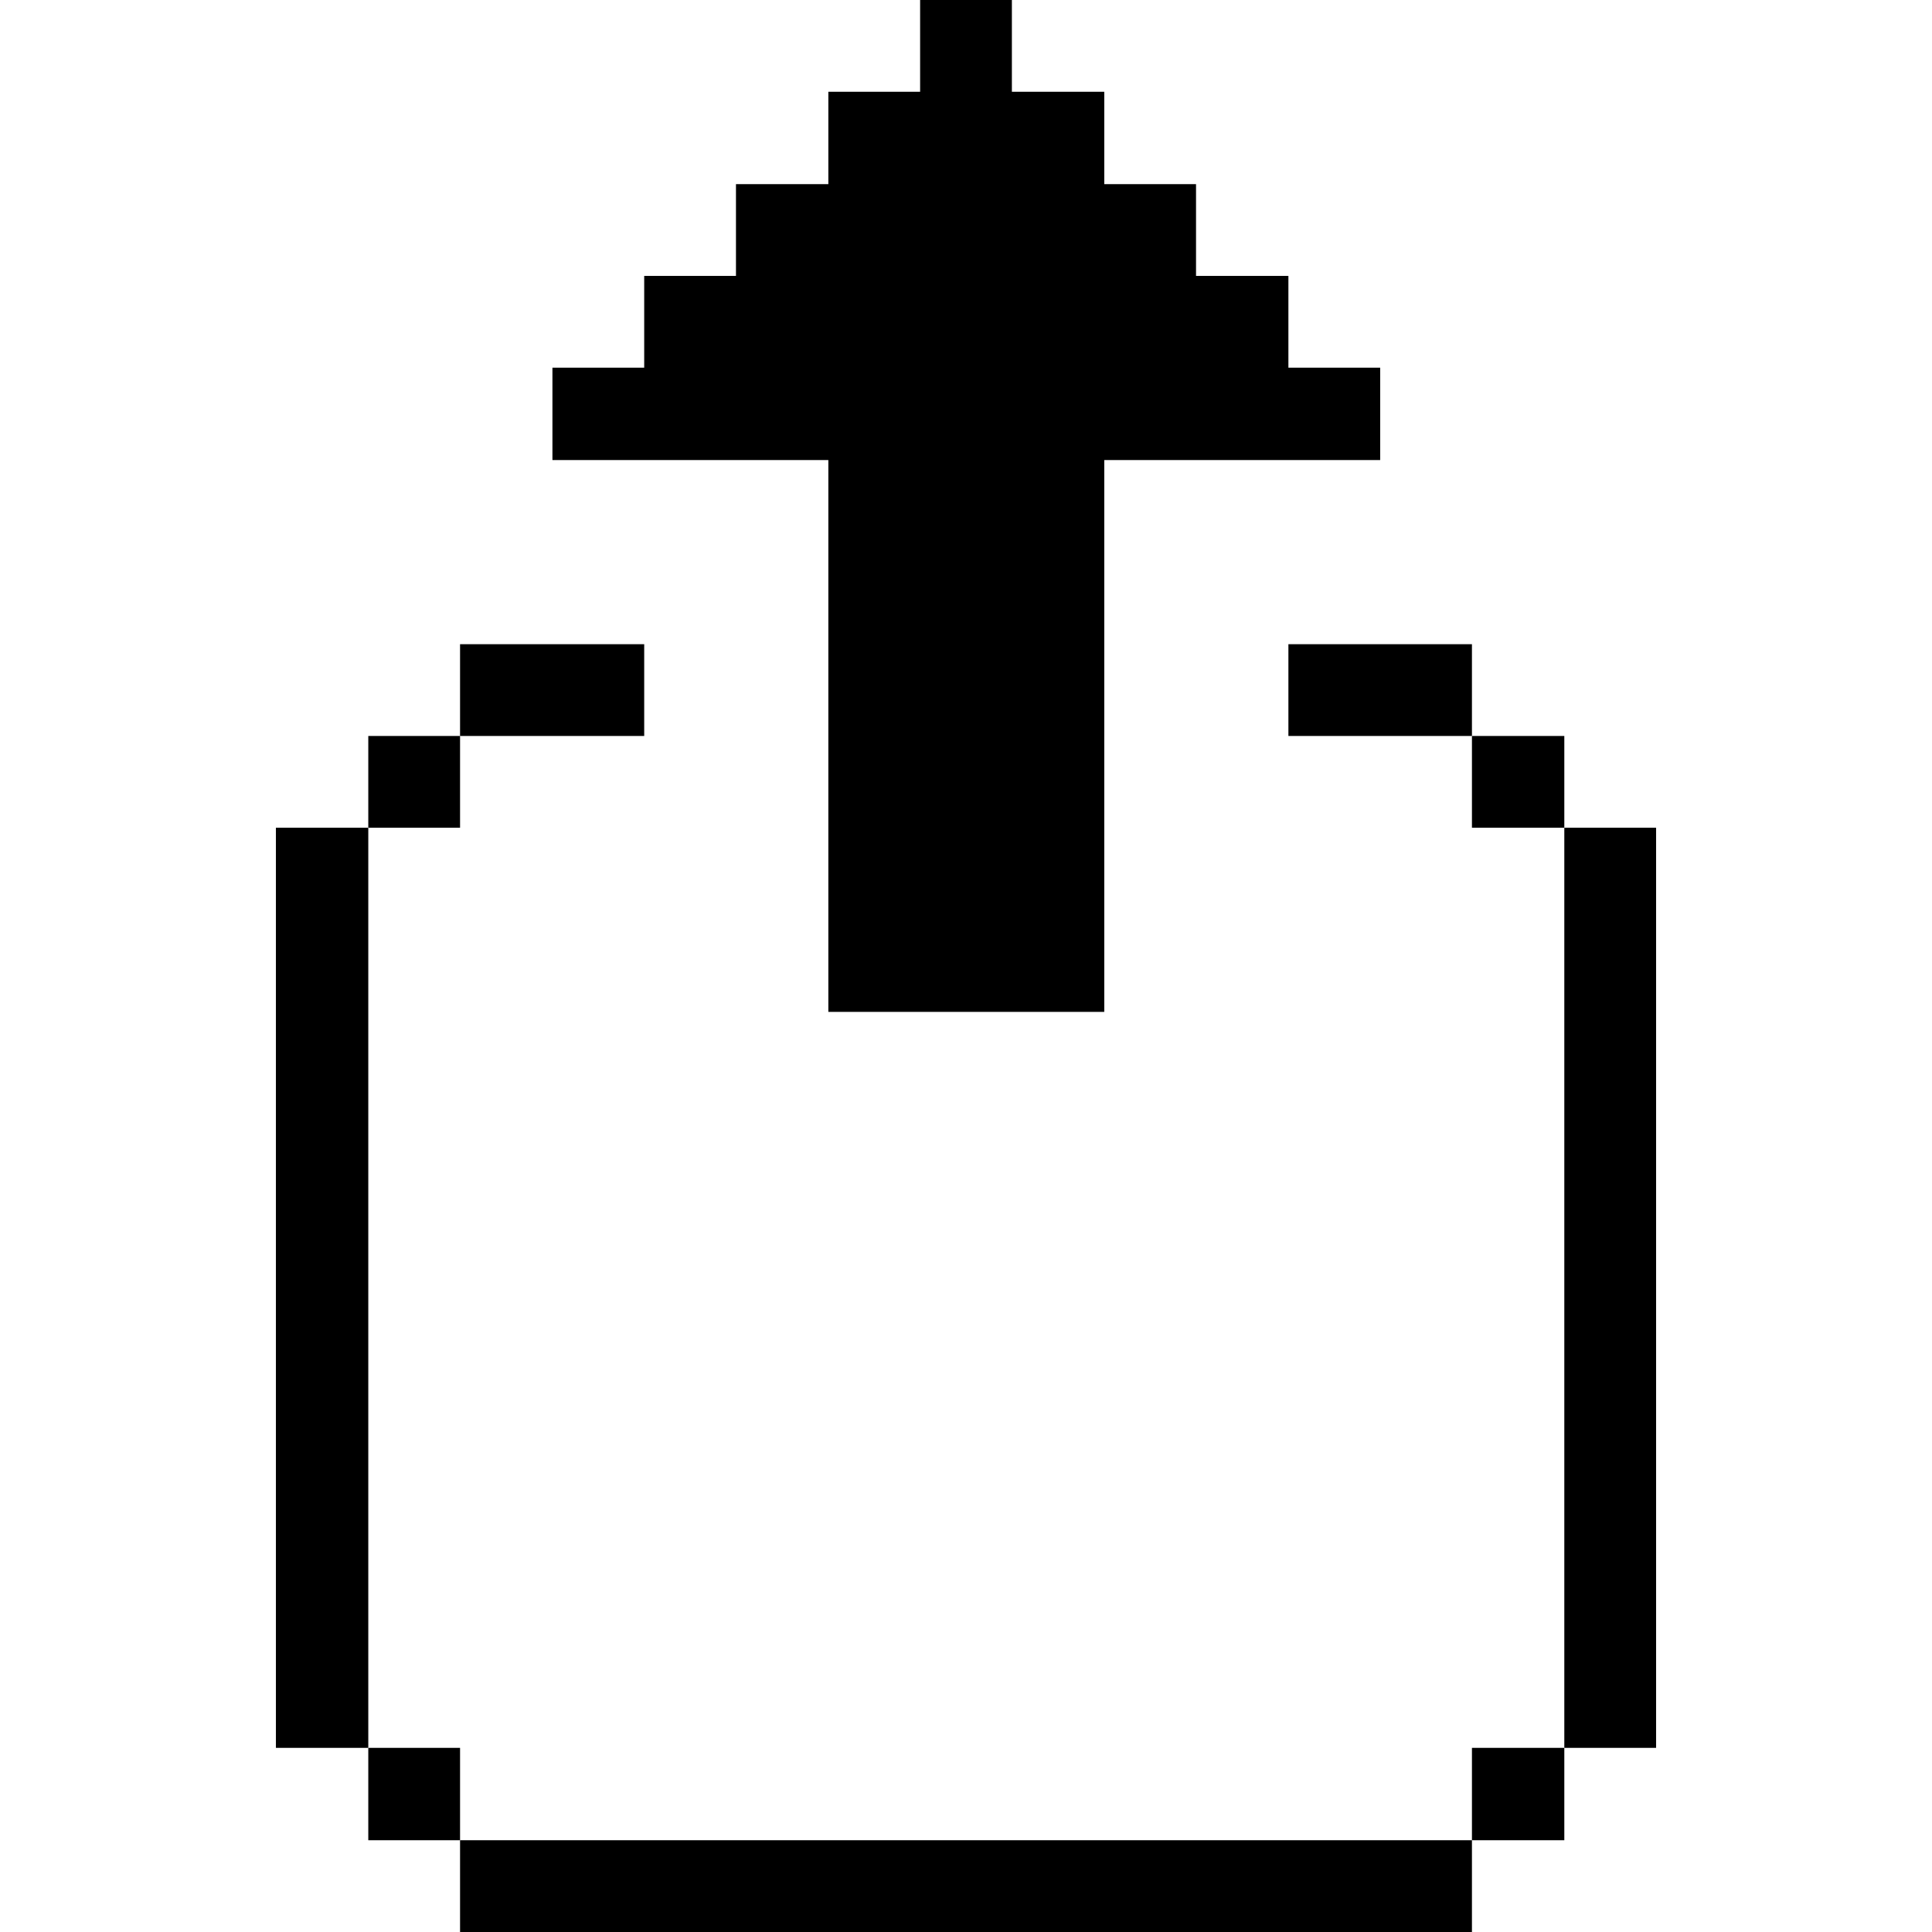
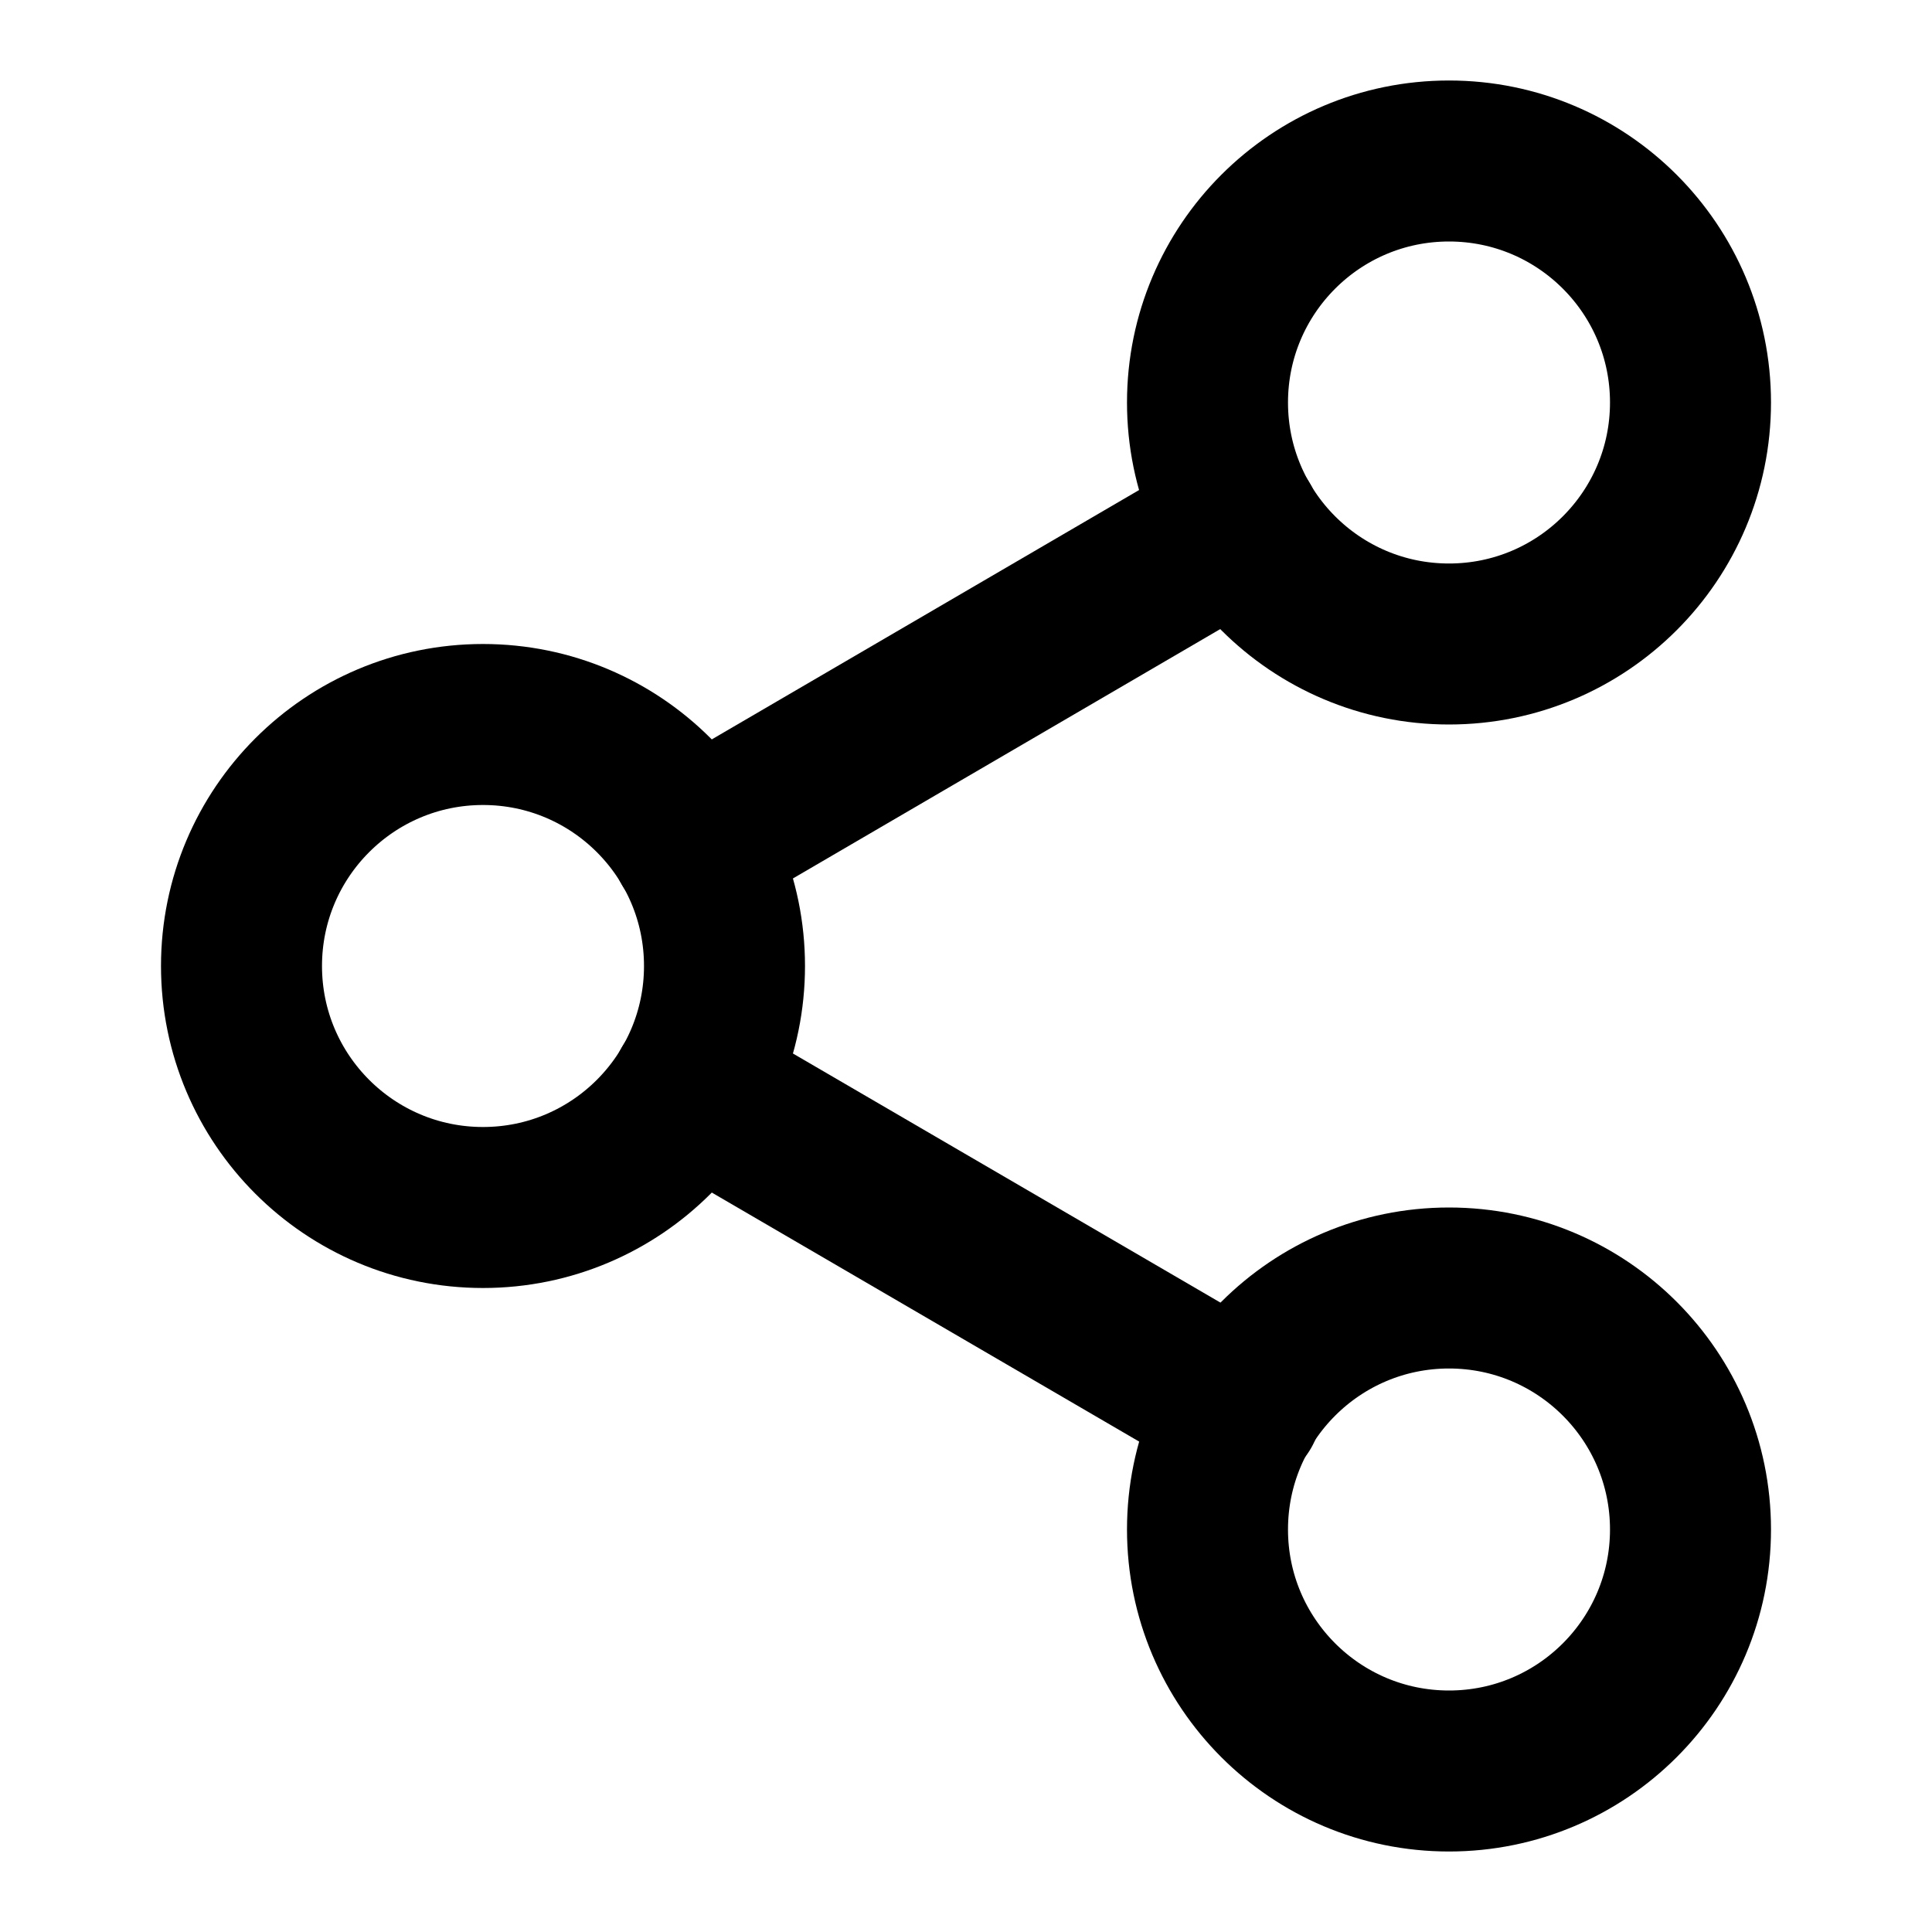
- <svg xmlns="http://www.w3.org/2000/svg" viewBox="0 0 32 32" id="Interface-Essential-Share-3--Streamline-Pixel">
-   <g>
-     <path d="M25.91 13.71h1.52v15.24h-1.52Z" fill="#000000" stroke-width="1" />
-     <path d="M24.38 28.95h1.53v1.53h-1.53Z" fill="#000000" stroke-width="1" />
-     <path d="M24.38 12.19h1.53v1.52h-1.53Z" fill="#000000" stroke-width="1" />
-     <path d="M21.34 10.67h3.04v1.52h-3.04Z" fill="#000000" stroke-width="1" />
-     <path d="M7.62 30.48h16.76V32H7.62Z" fill="#000000" stroke-width="1" />
-     <path d="m15.24 0 0 1.52 -1.52 0 0 1.53 -1.53 0 0 1.52 -1.52 0 0 1.52 -1.52 0 0 1.53 4.57 0 0 9.14 4.57 0 0 -9.14 4.57 0 0 -1.53 -1.52 0 0 -1.52 -1.53 0 0 -1.52 -1.52 0 0 -1.53 -1.53 0 0 -1.52 -1.52 0z" fill="#000000" stroke-width="1" />
-     <path d="M7.62 10.67h3.05v1.52H7.62Z" fill="#000000" stroke-width="1" />
-     <path d="M6.1 28.95h1.52v1.53H6.1Z" fill="#000000" stroke-width="1" />
-     <path d="M6.1 12.19h1.52v1.52H6.1Z" fill="#000000" stroke-width="1" />
-     <path d="M4.57 13.71H6.1v15.24H4.57Z" fill="#000000" stroke-width="1" />
-   </g>
+ <svg xmlns="http://www.w3.org/2000/svg" viewBox="0 0 24 24" fill="none" stroke="currentColor" stroke-width="2" stroke-linecap="round" stroke-linejoin="round">
+   <circle cx="18" cy="5" r="3" />
+   <circle cx="6" cy="12" r="3" />
+   <circle cx="18" cy="19" r="3" />
+   <line x1="8.59" x2="15.42" y1="13.51" y2="17.49" />
+   <line x1="15.41" x2="8.59" y1="6.51" y2="10.49" />
</svg>
